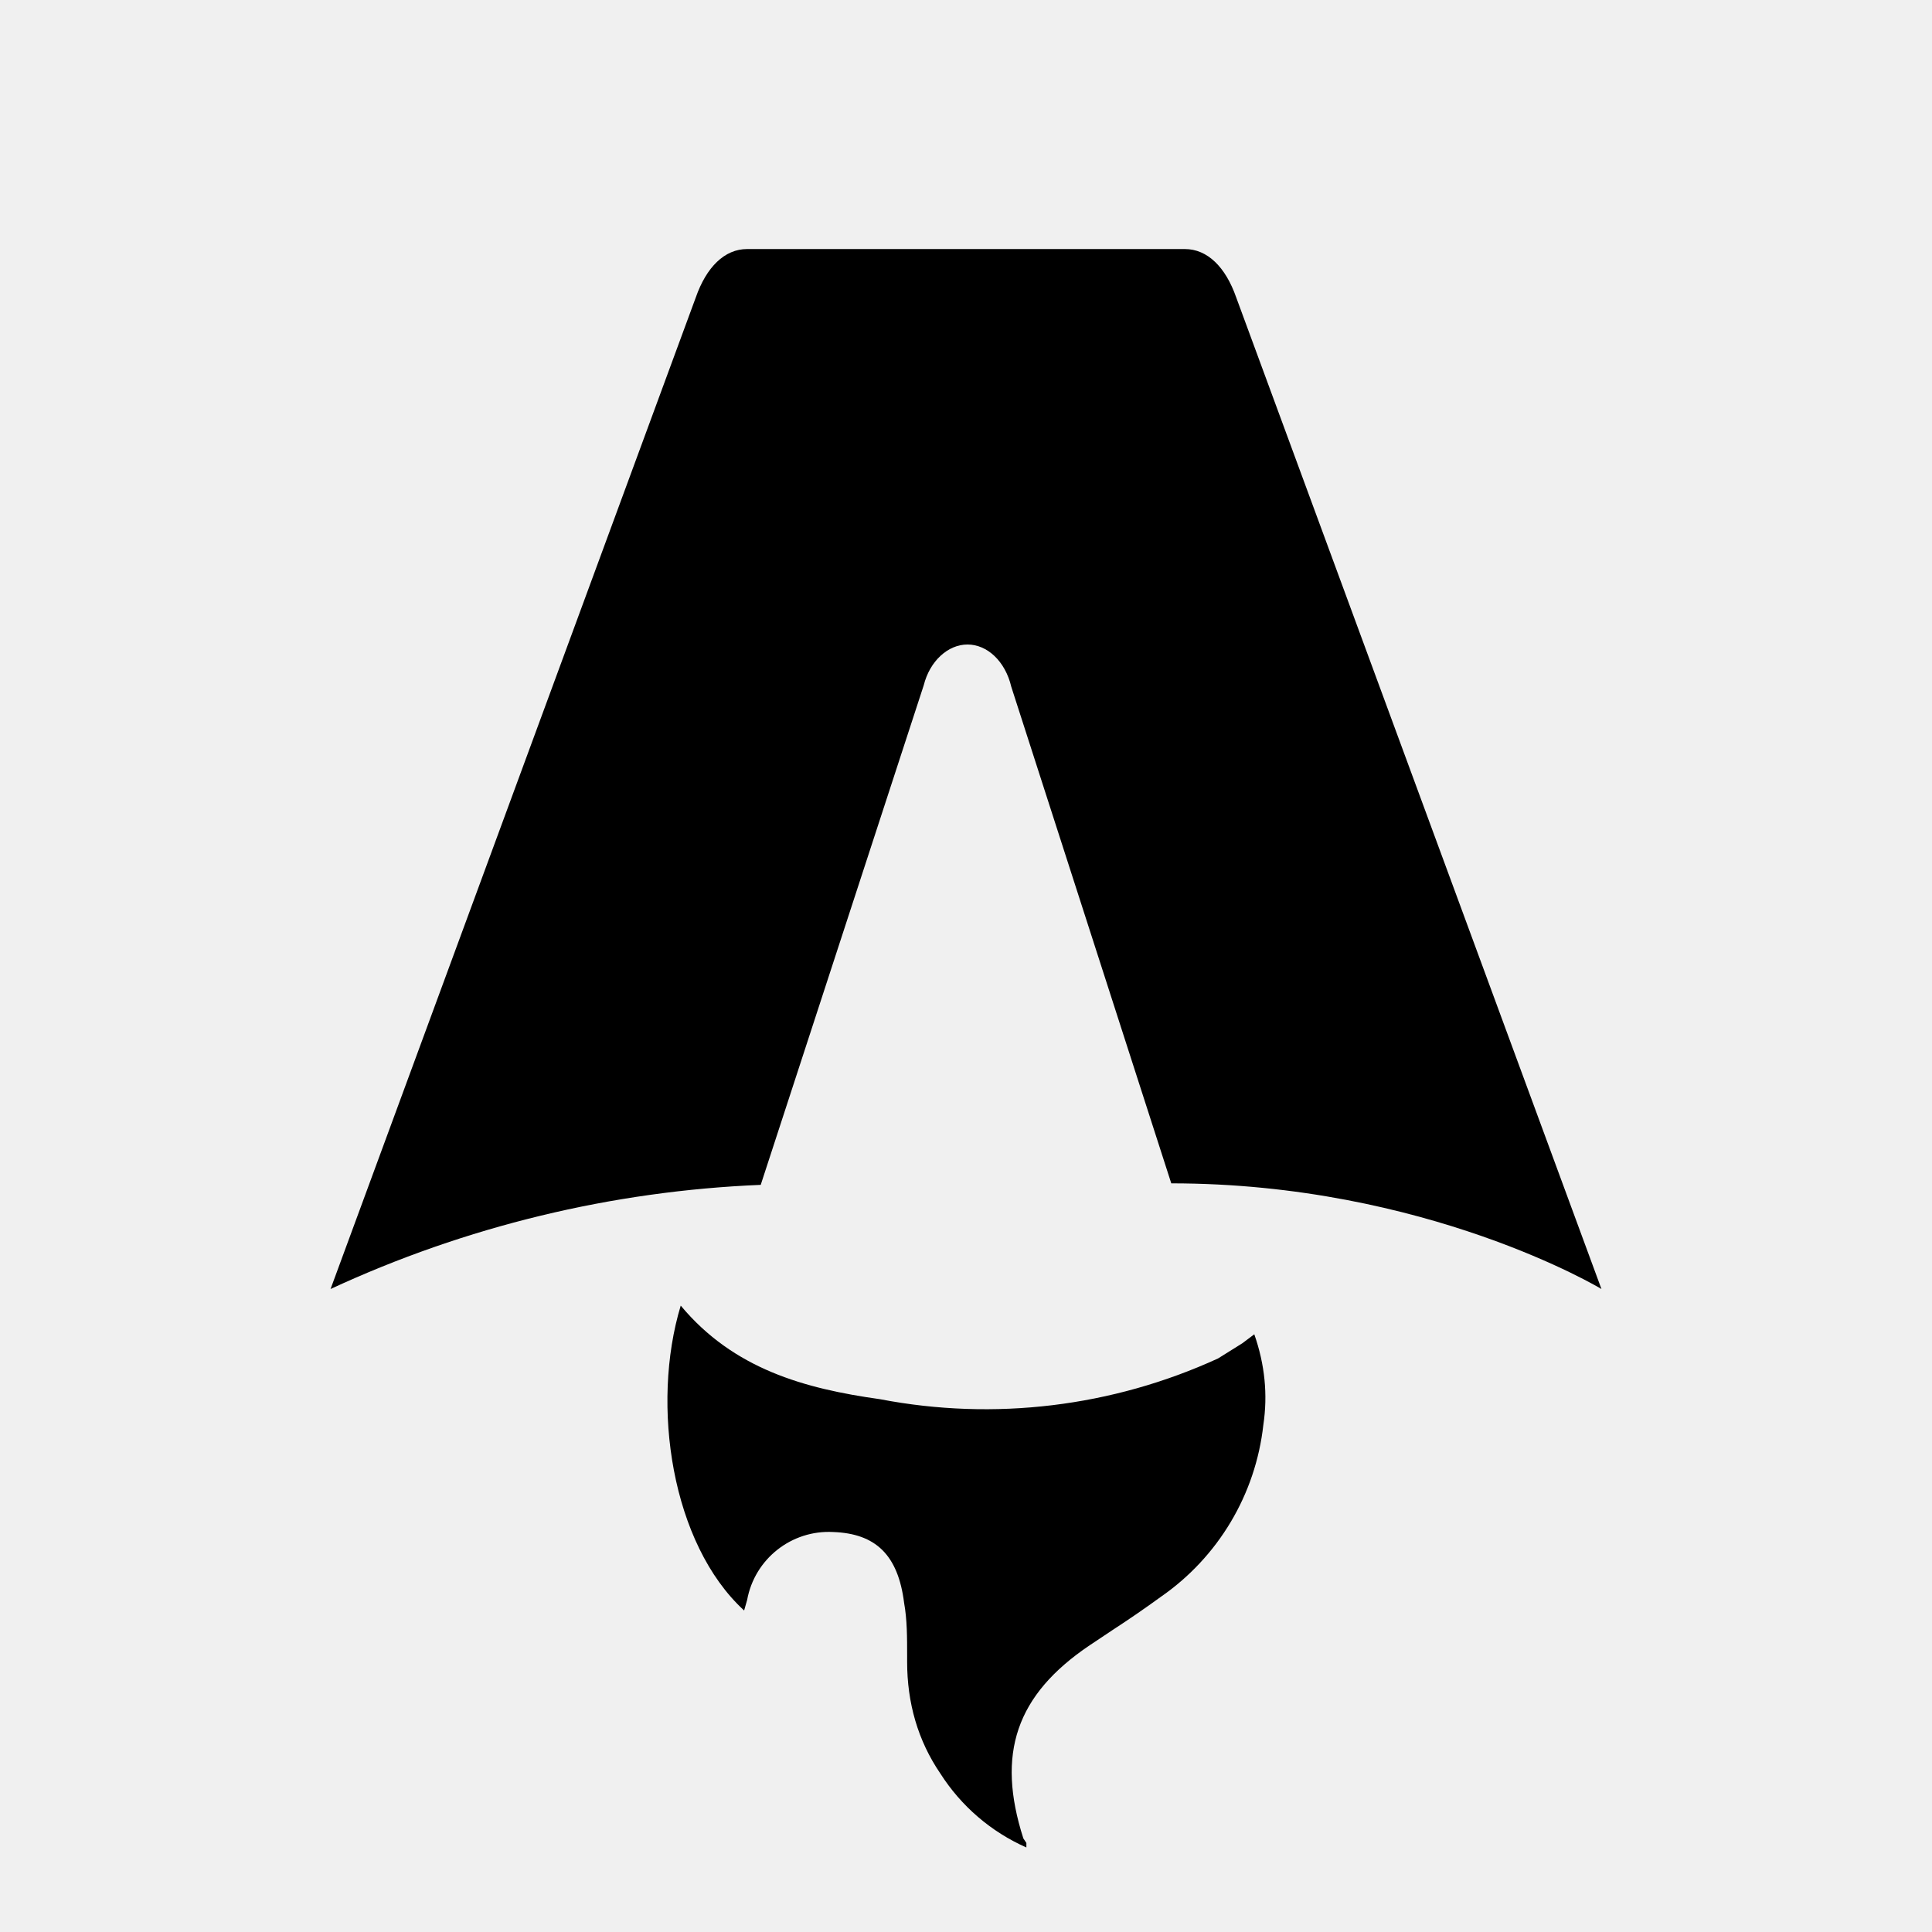
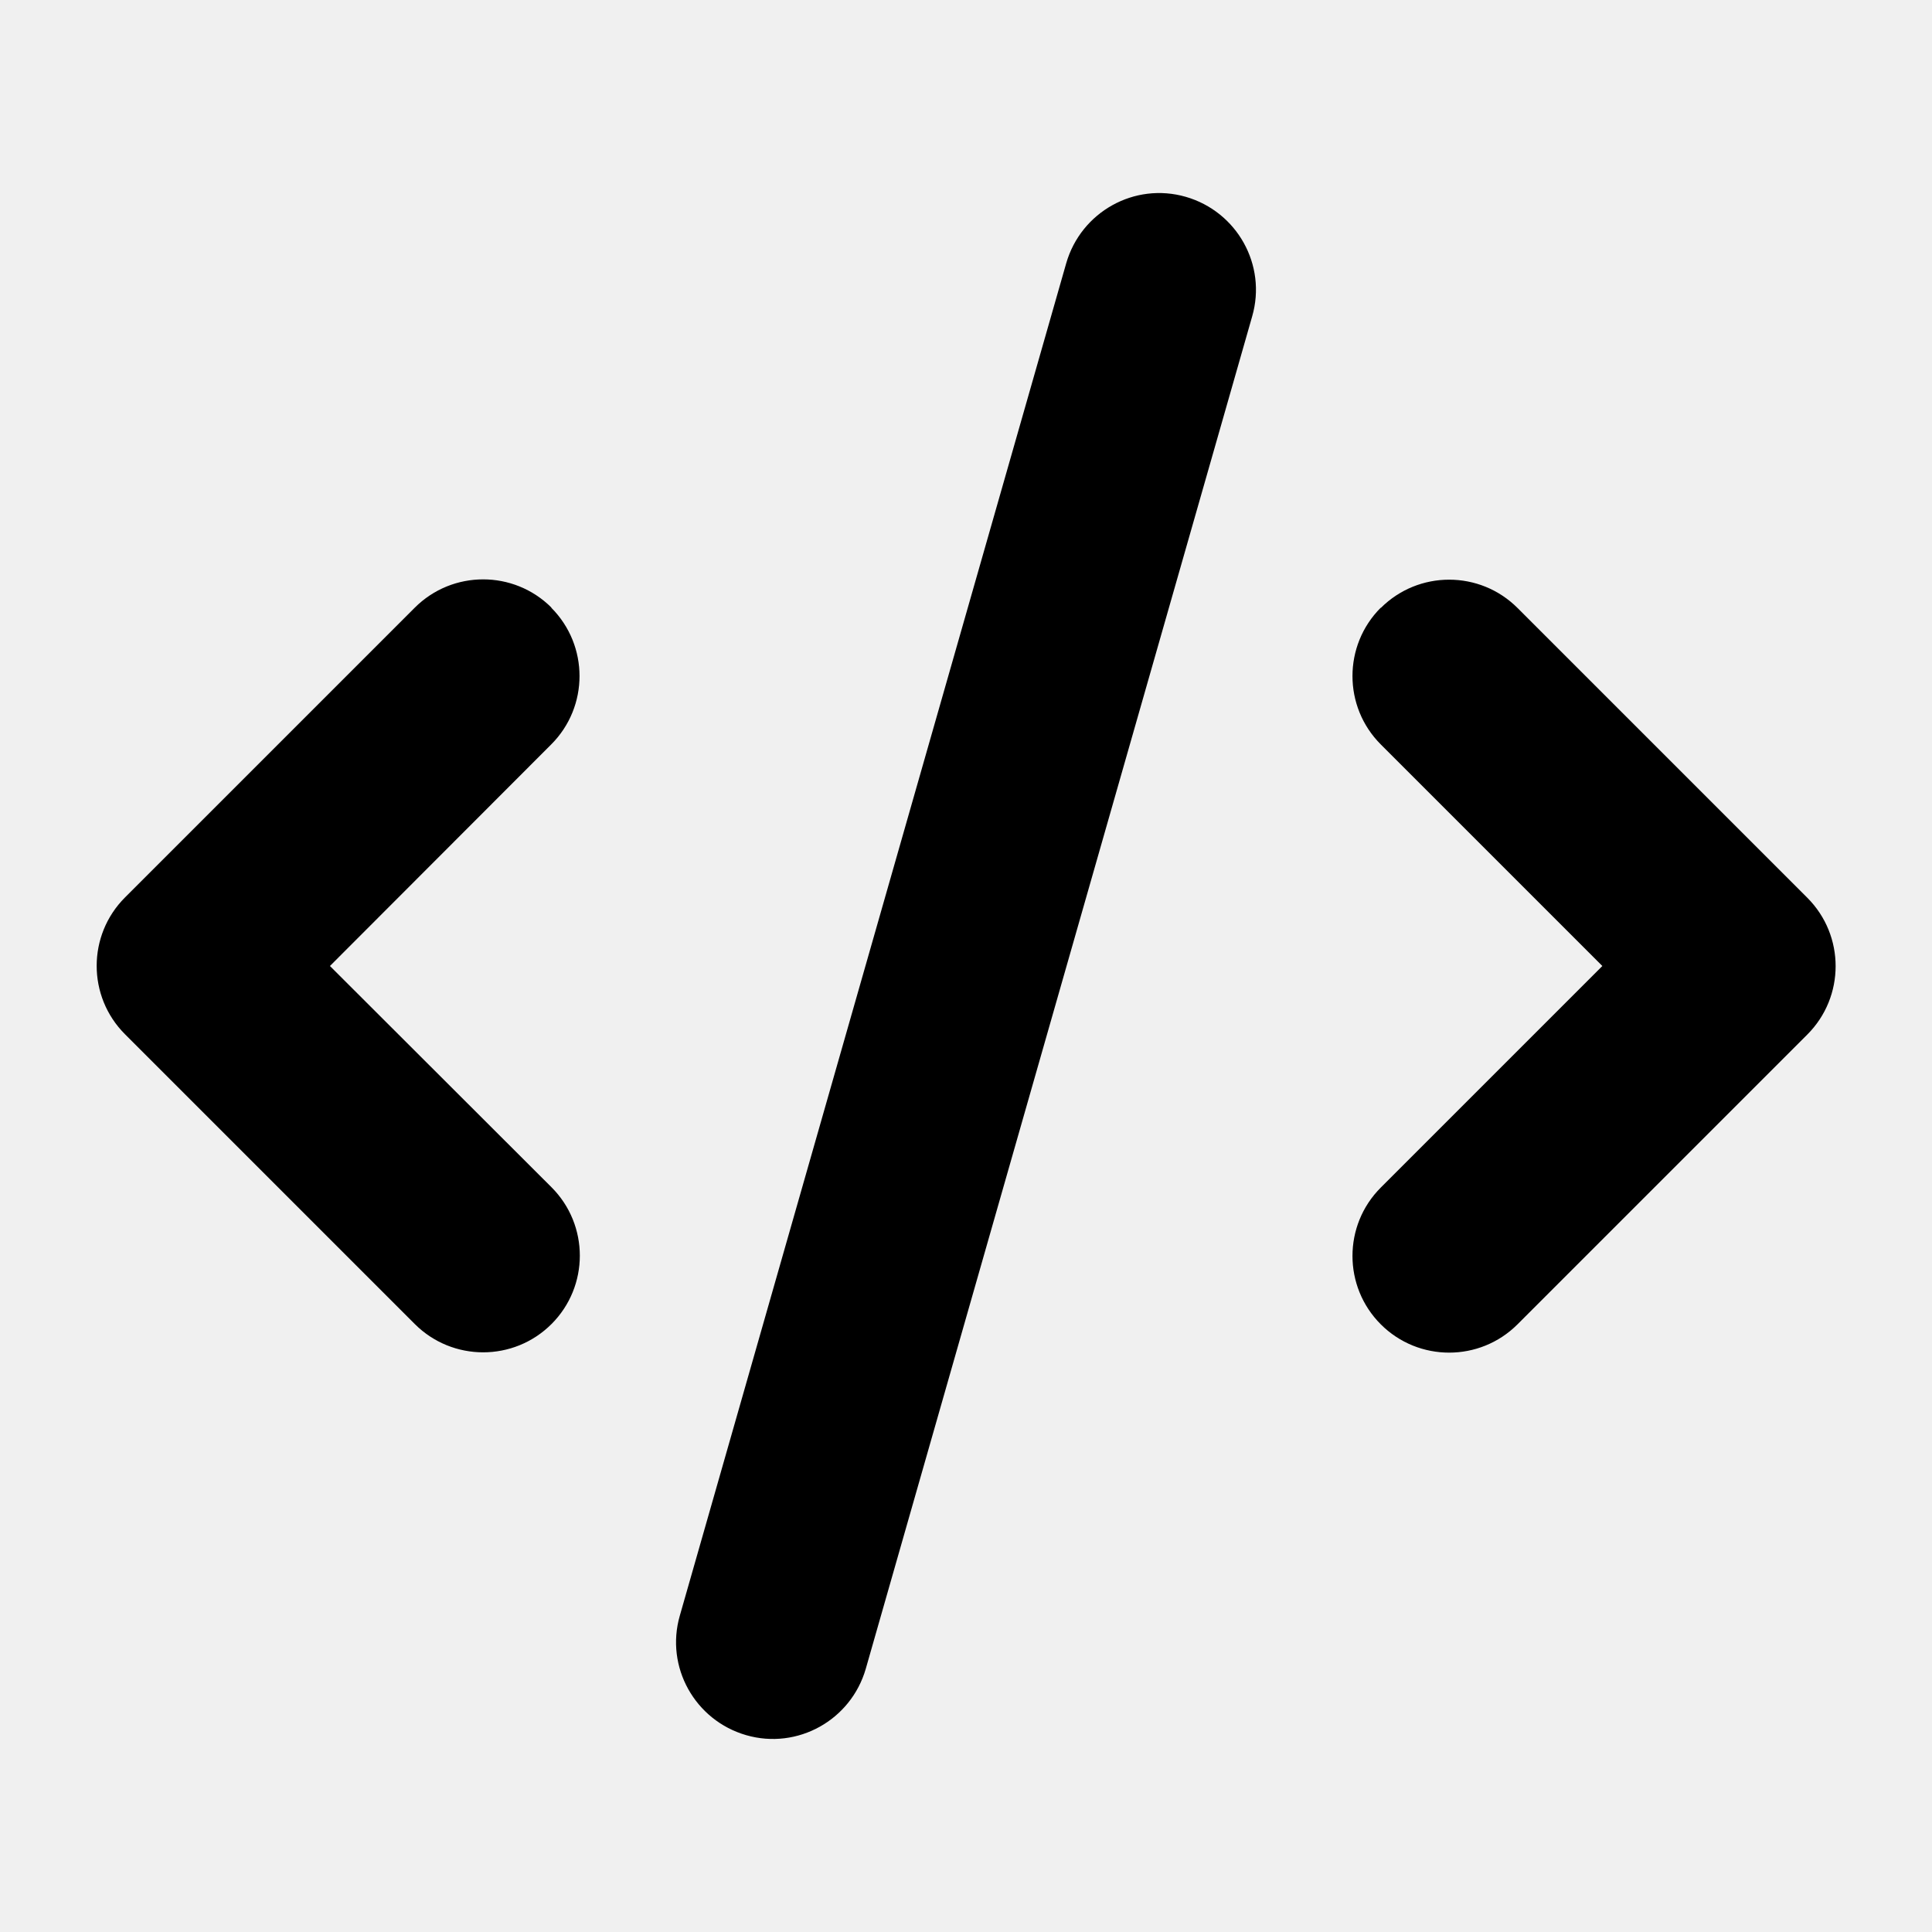
- <svg xmlns="http://www.w3.org/2000/svg" fill="none" viewBox="0 0 128 128">
-   <path d="M50.4 78.5a75.1 75.1 0 0 0-28.5 6.9l24.2-65.7c.7-2 1.9-3.2 3.4-3.2h29c1.5 0 2.7 1.2 3.4 3.2l24.2 65.7s-11.6-7-28.5-7L67 45.5c-.4-1.7-1.6-2.8-2.9-2.8-1.3 0-2.5 1.1-2.9 2.7L50.4 78.5Zm-1.1 28.2Zm-4.2-20.2c-2 6.6-.6 15.8 4.2 20.2a17.5 17.5 0 0 1 .2-.7 5.5 5.5 0 0 1 5.7-4.5c2.8.1 4.3 1.5 4.7 4.7.2 1.1.2 2.3.2 3.5v.4c0 2.7.7 5.2 2.2 7.4a13 13 0 0 0 5.7 4.9v-.3l-.2-.3c-1.8-5.6-.5-9.5 4.4-12.8l1.5-1a73 73 0 0 0 3.2-2.2 16 16 0 0 0 6.8-11.4c.3-2 .1-4-.6-6l-.8.6-1.6 1a37 37 0 0 1-22.4 2.7c-5-.7-9.7-2-13.2-6.2Z" />
-   <style>
-         path { fill: #000; }
-         @media (prefers-color-scheme: dark) {
-             path { fill: #FFF; }
-         }
-     </style>
+ <svg xmlns="http://www.w3.org/2000/svg" viewBox="0 0 640 640">
+   <path d="M392.8 65.2C375.8 60.3 358.1 70.2 353.2 87.2L225.2 535.2C220.3 552.2 230.2 569.9 247.2 574.8C264.2 579.7 281.9 569.8 286.8 552.8L414.8 104.8C419.7 87.8 409.8 70.1 392.8 65.2zM457.4 201.3C444.9 213.8 444.9 234.1 457.4 246.6L530.8 320L457.4 393.4C444.9 405.9 444.9 426.2 457.4 438.7C469.9 451.2 490.2 451.2 502.7 438.7L598.7 342.7C611.2 330.2 611.2 309.9 598.7 297.4L502.7 201.4C490.2 188.9 469.9 188.9 457.4 201.4zM182.7 201.3C170.2 188.8 149.9 188.8 137.4 201.3L41.4 297.3C28.9 309.8 28.9 330.1 41.4 342.6L137.4 438.6C149.9 451.1 170.2 451.1 182.7 438.6C195.2 426.1 195.2 405.8 182.7 393.3L109.3 320L182.6 246.6C195.1 234.1 195.1 213.8 182.6 201.3z" />
</svg>
